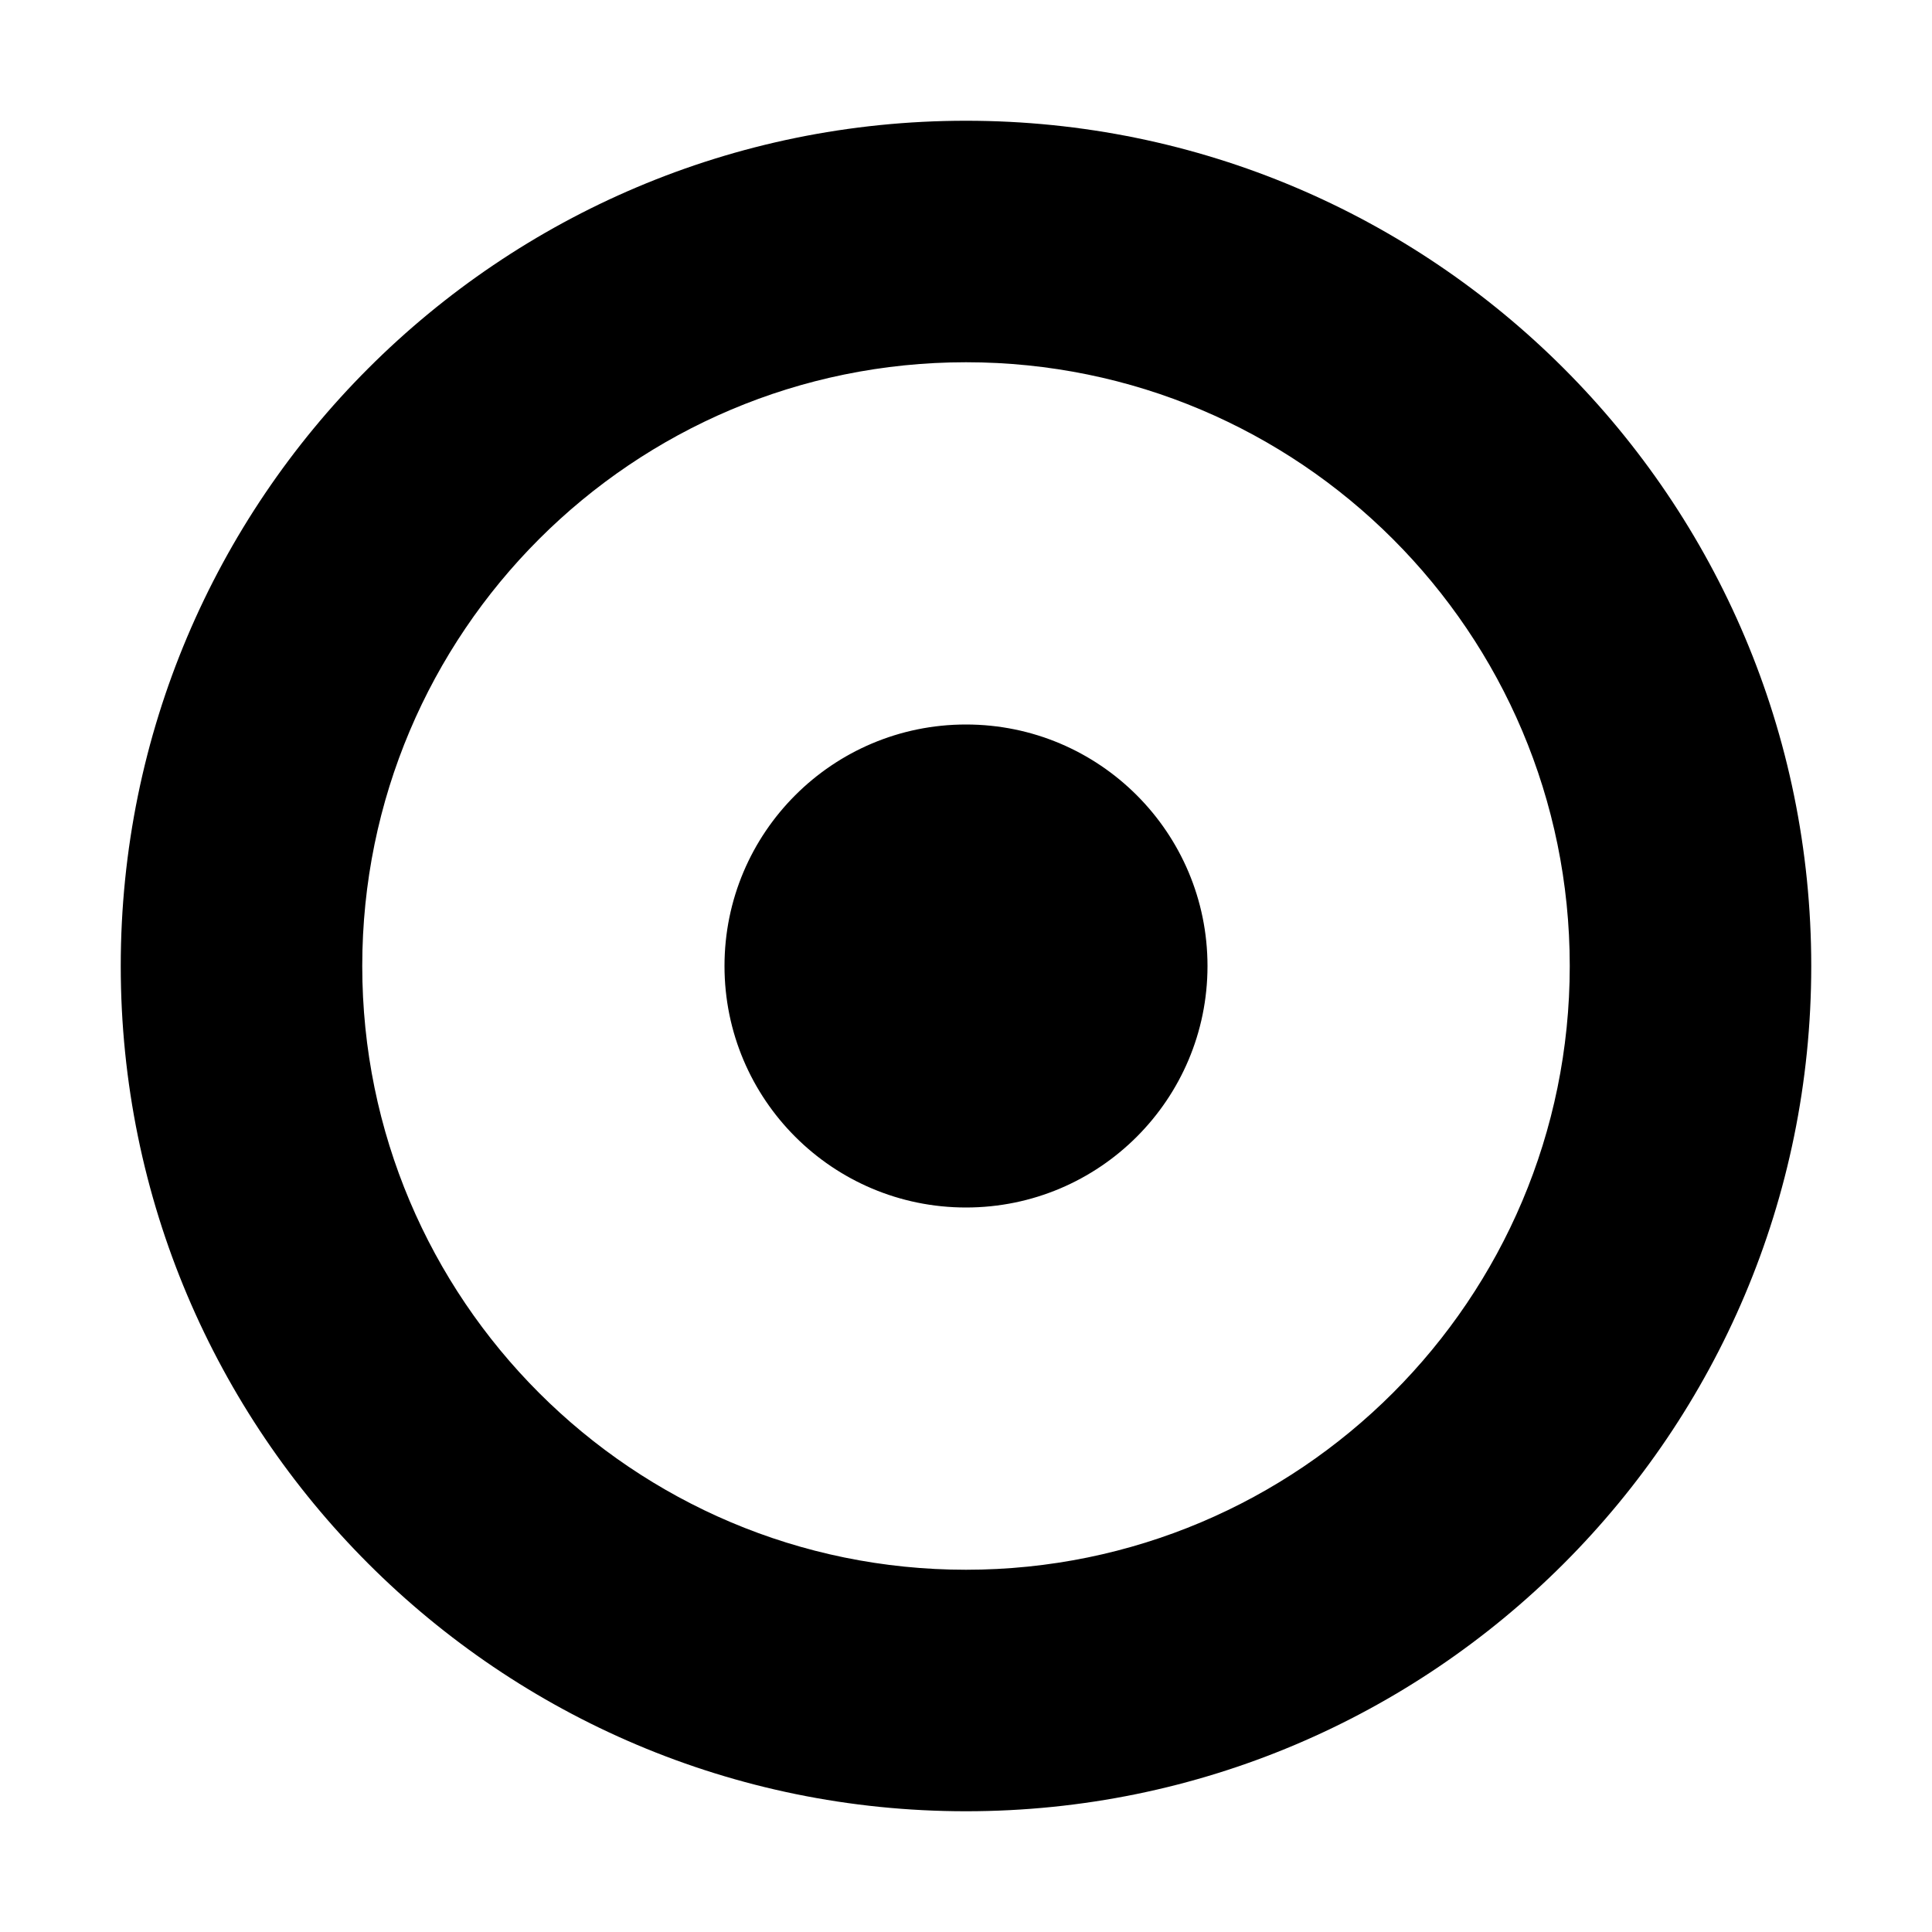
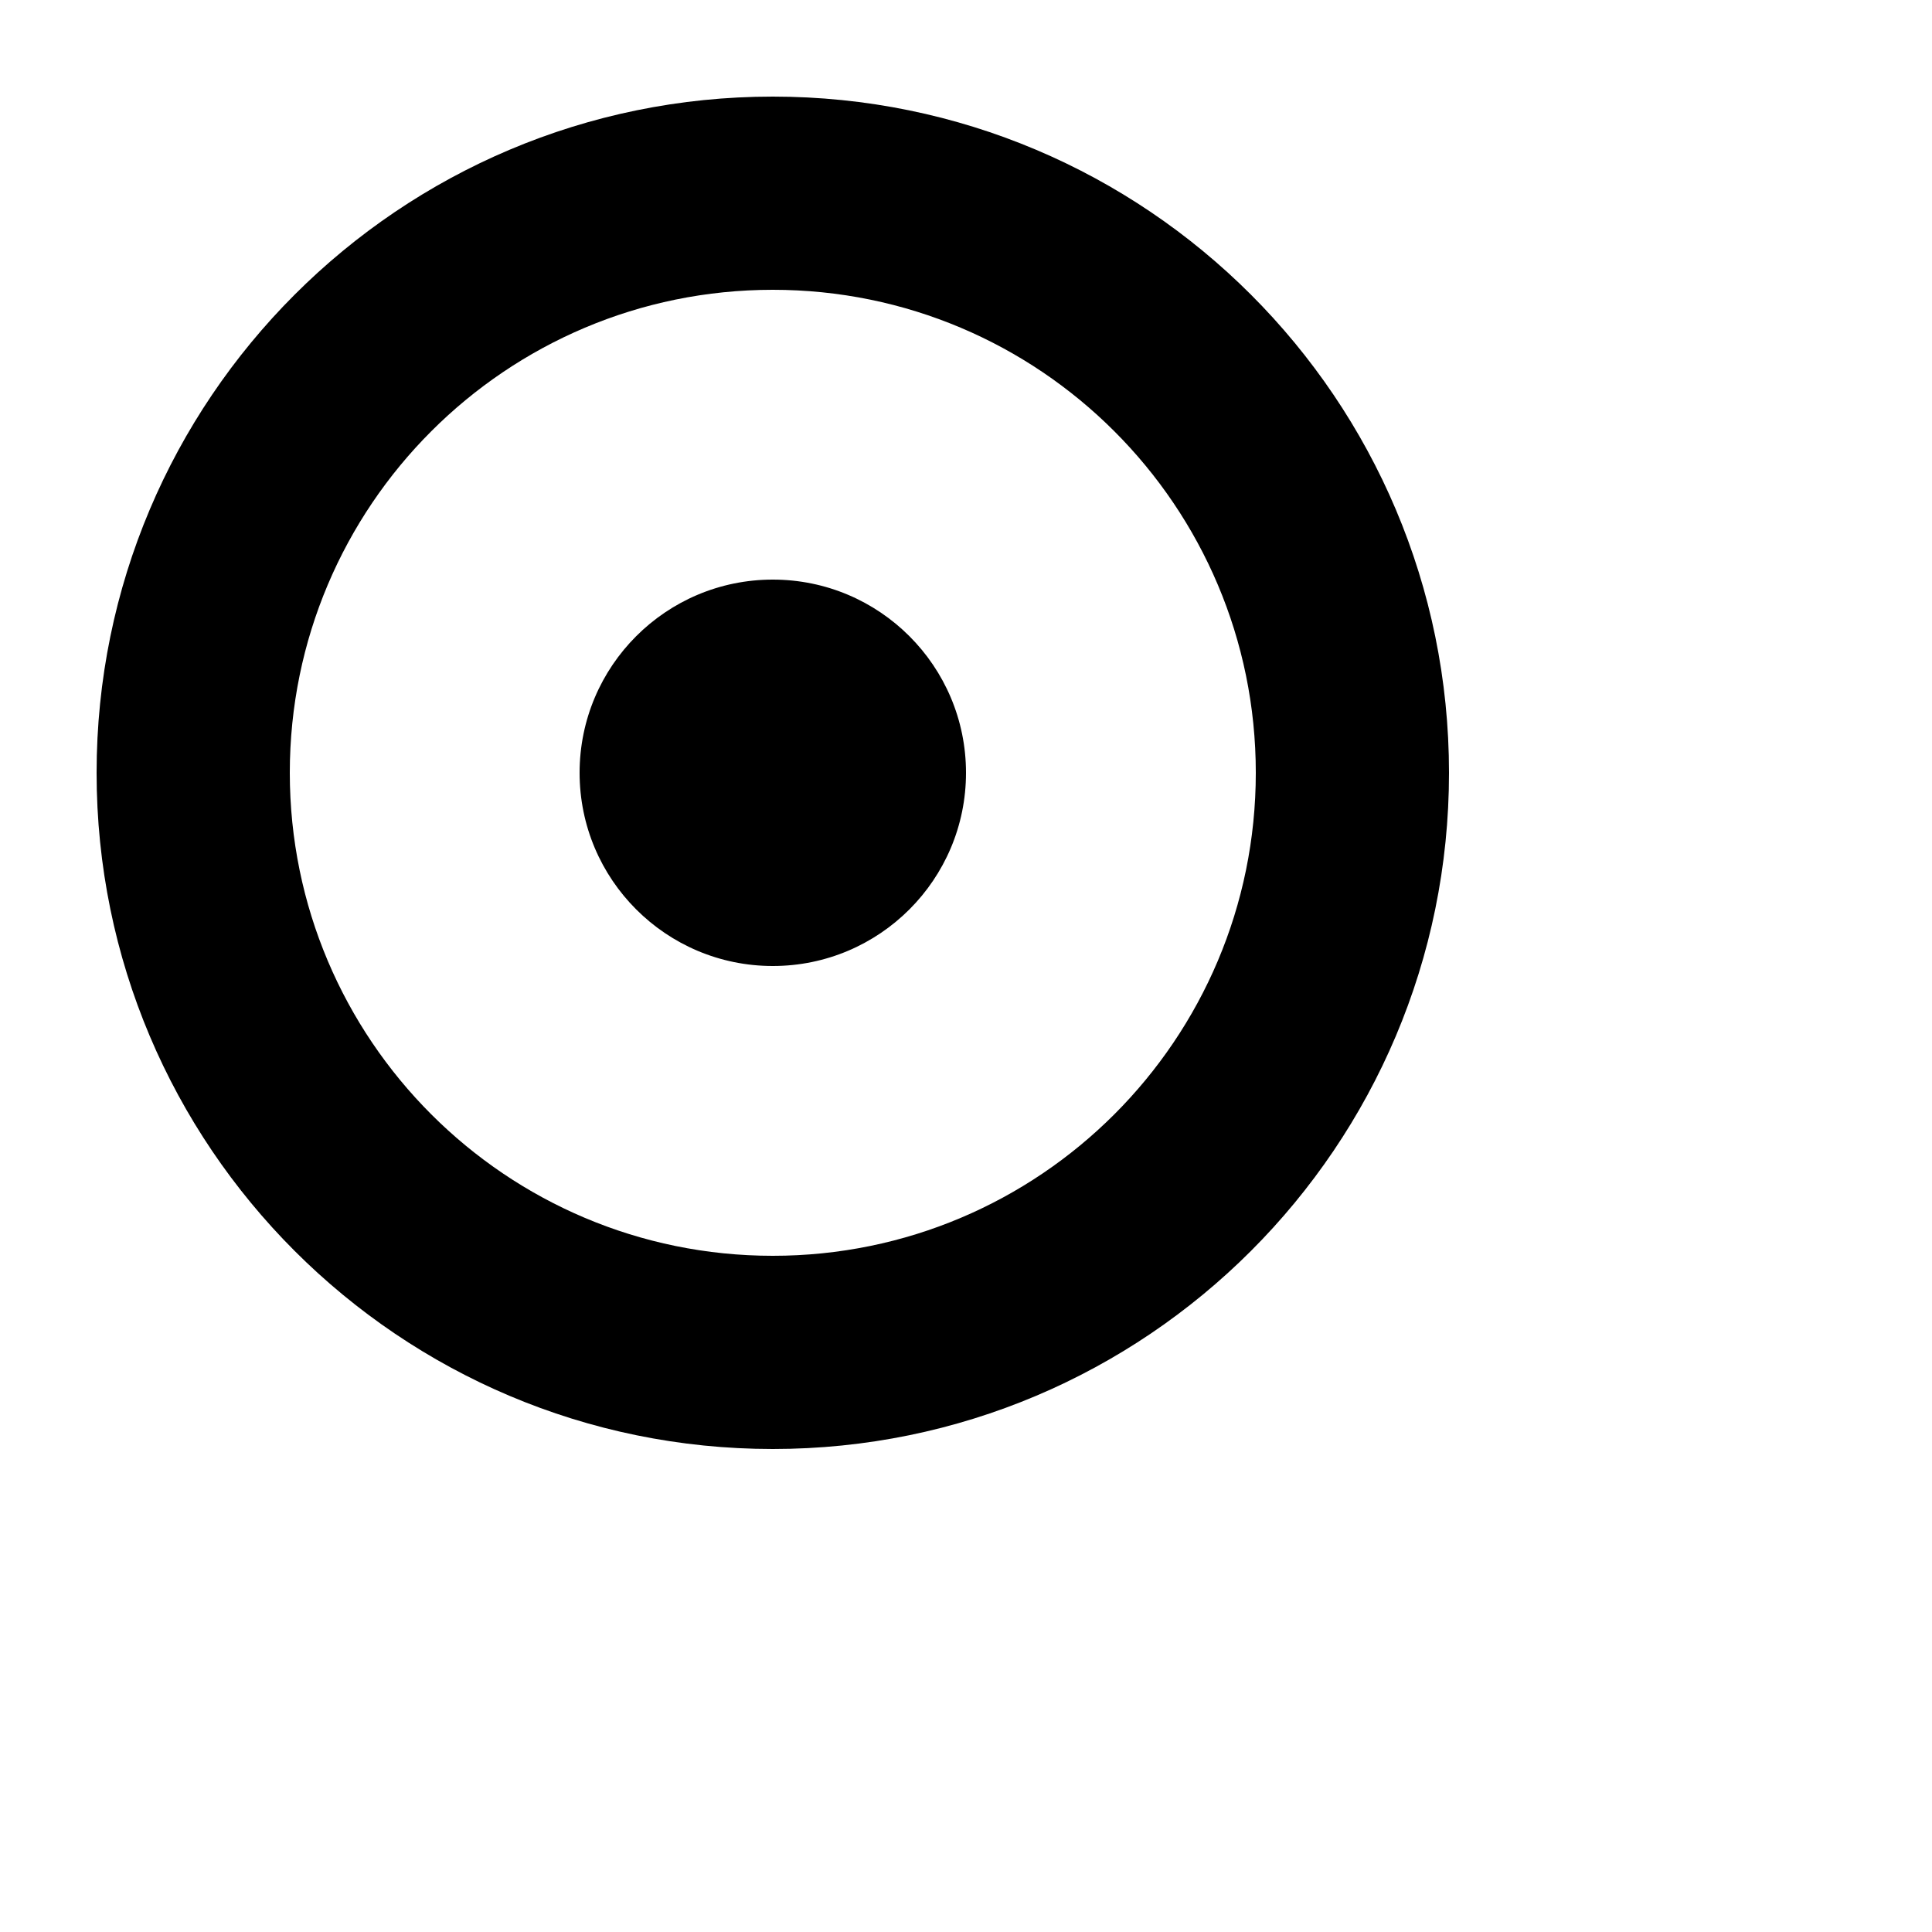
- <svg xmlns="http://www.w3.org/2000/svg" viewBox="0 0 16 16">
+ <svg xmlns="http://www.w3.org/2000/svg" viewBox="0 0 20 20">
  <defs>
    <style>.cls-1{fill:none;}</style>
  </defs>
  <g id="Layer_2" data-name="Layer 2">
    <g id="vectorpoint">
      <rect class="cls-1" width="16" height="16" />
      <path d="M8,1a7,7,0,1,0,7,7A7,7,0,0,0,8,1ZM8,13a5,5,0,1,1,5-5A5,5,0,0,1,8,13ZM8,6a2,2,0,1,0,2,2A2,2,0,0,0,8,6Z" />
    </g>
  </g>
</svg>
